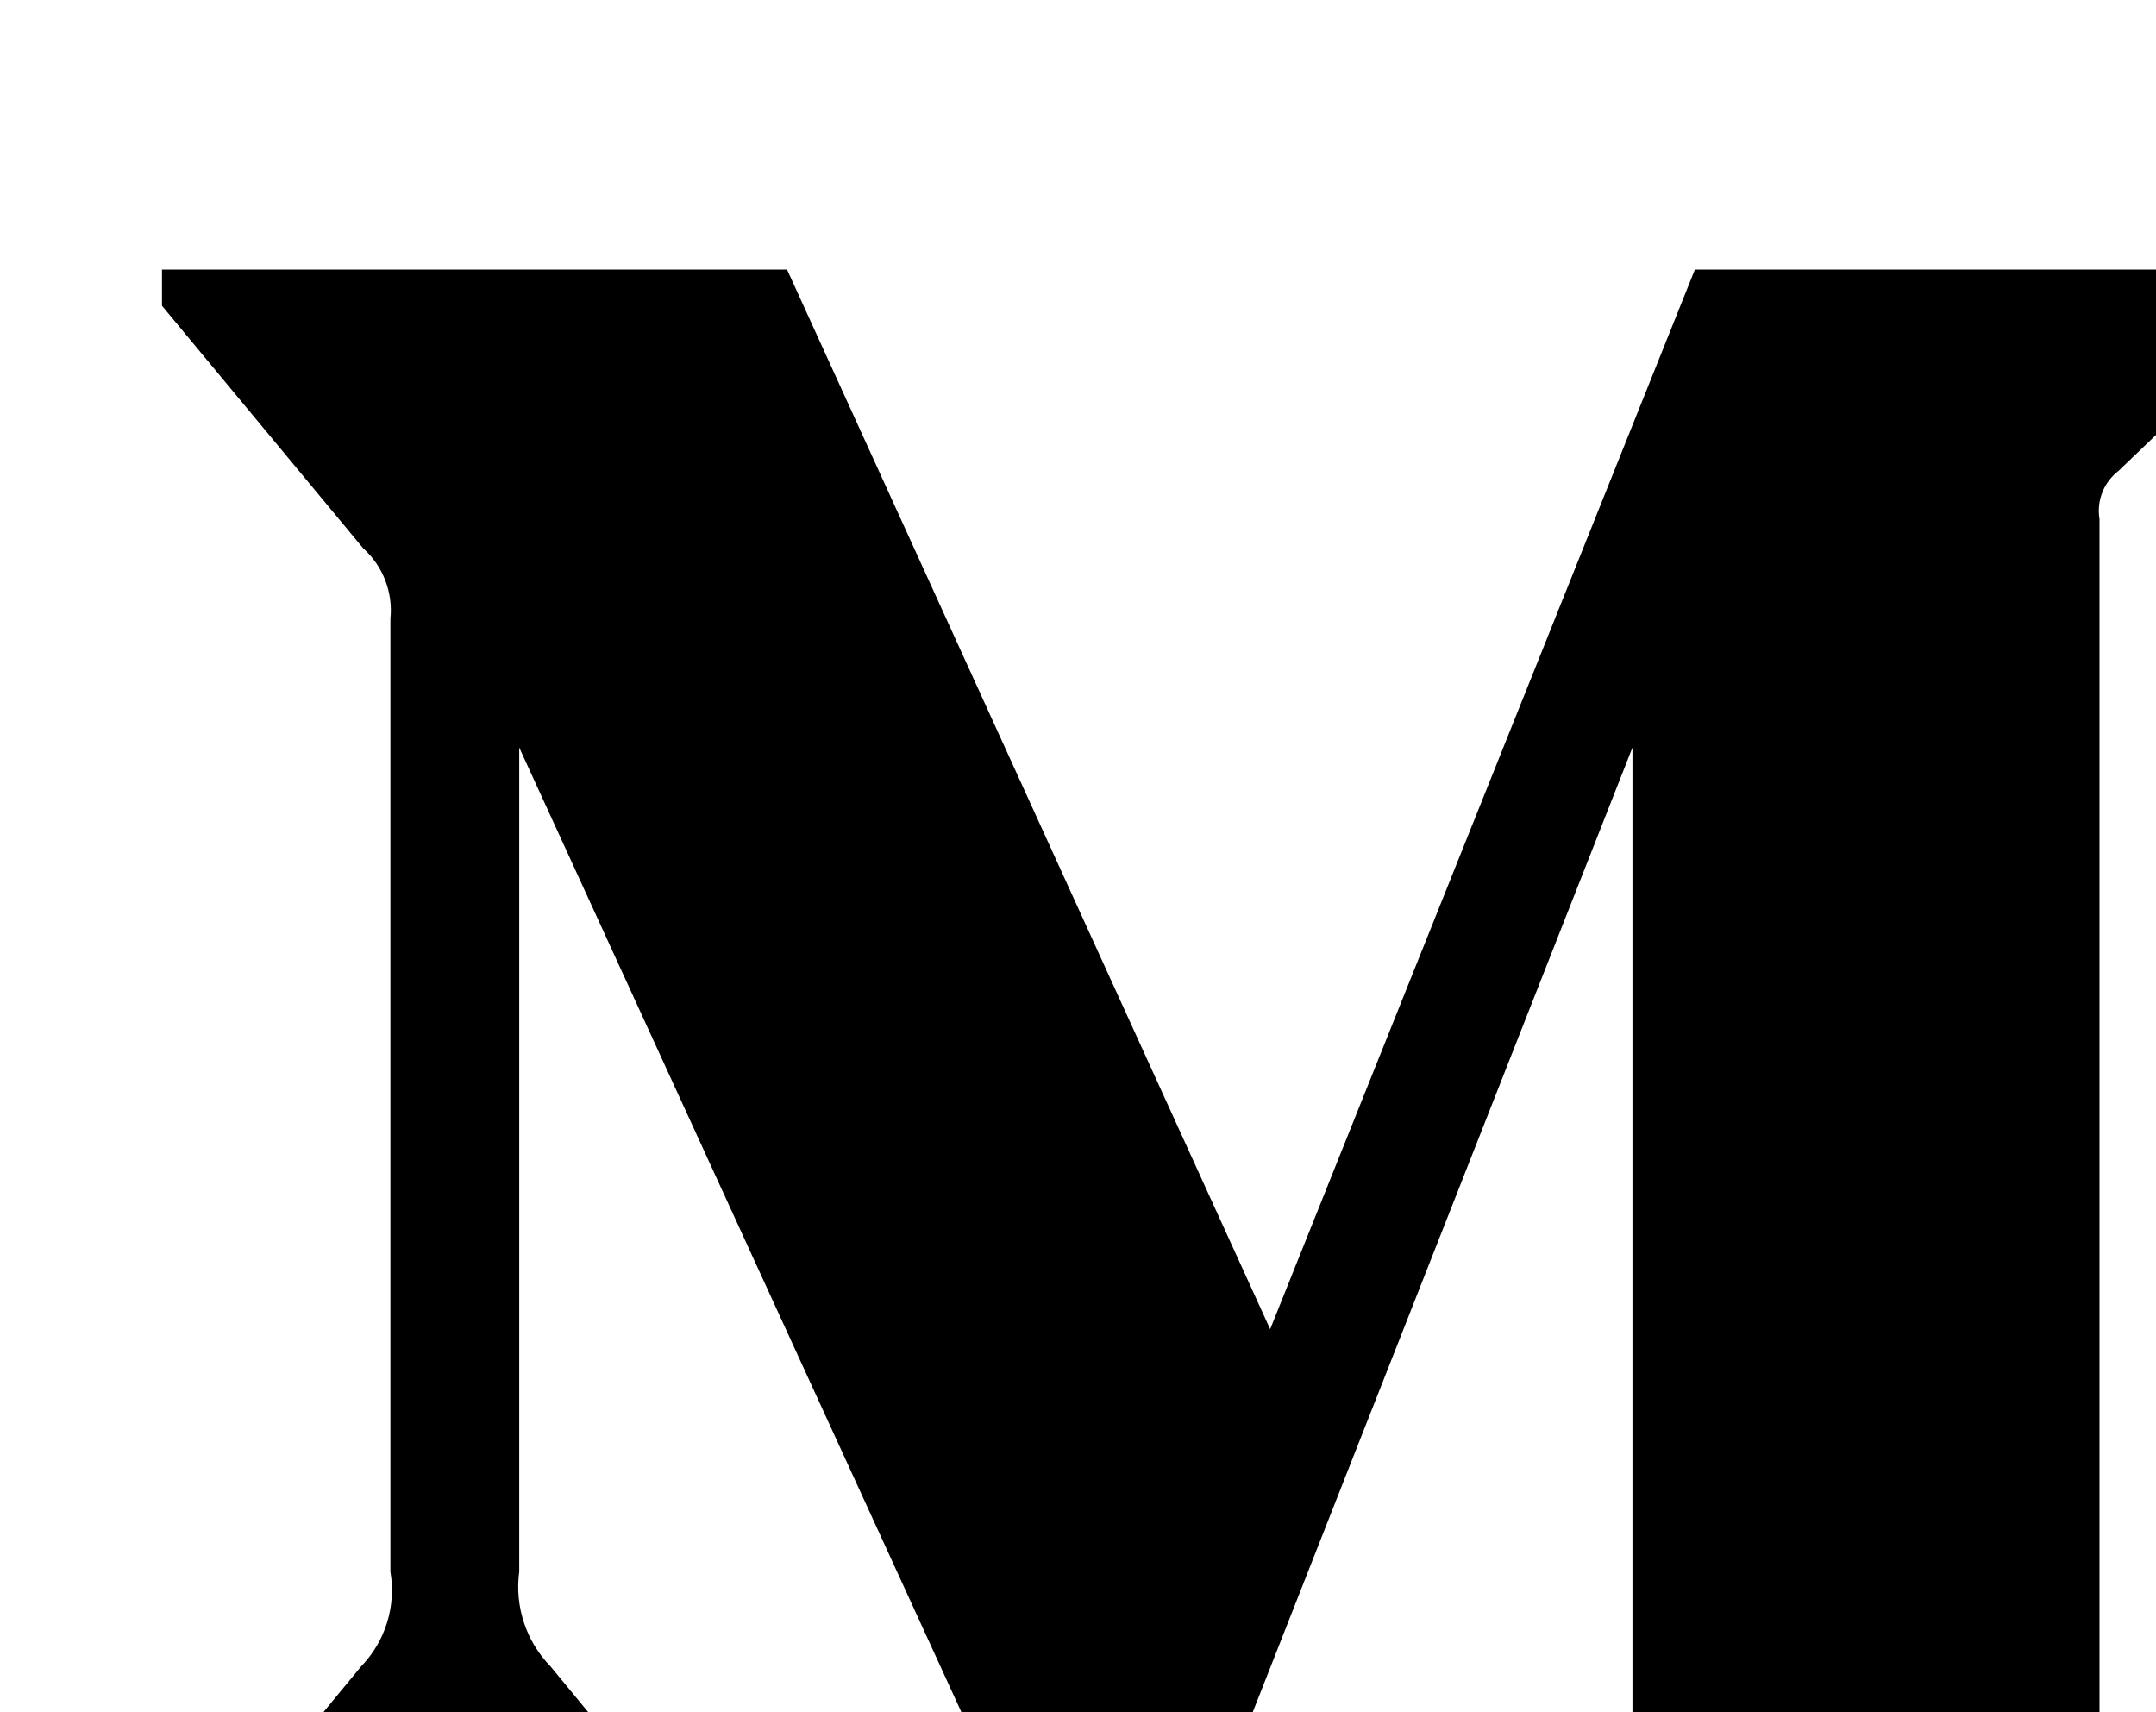
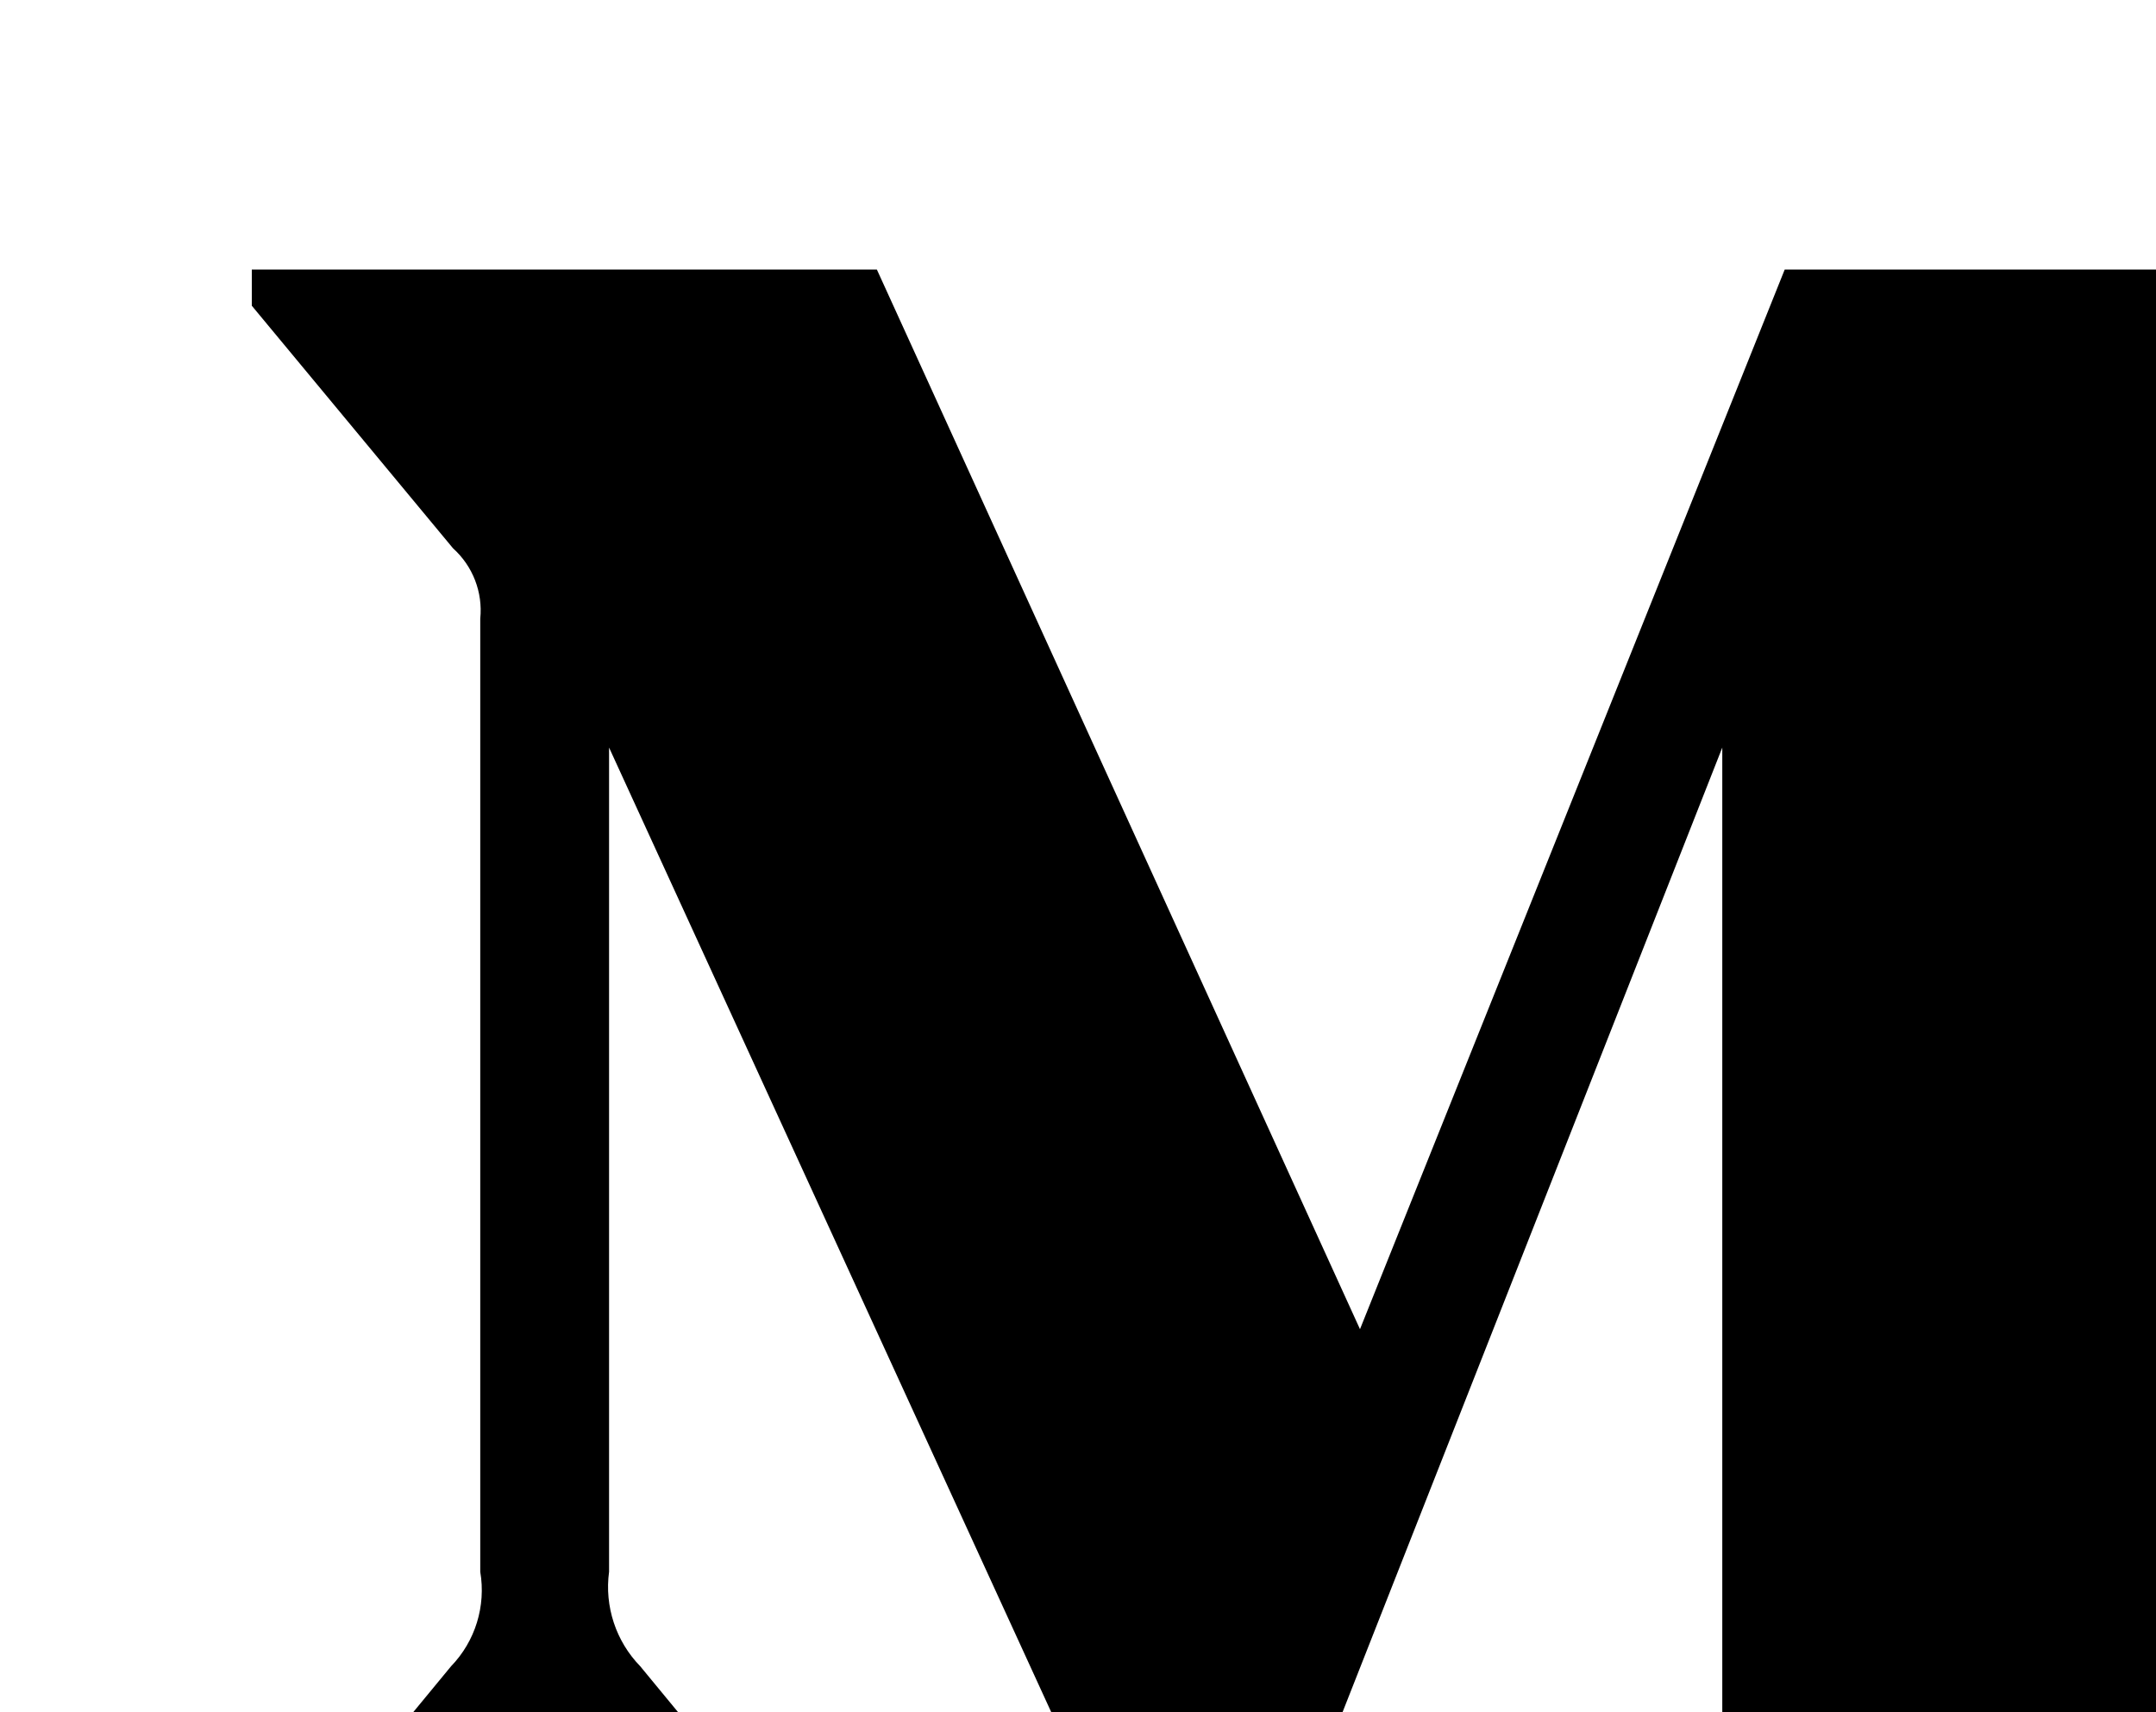
- <svg xmlns="http://www.w3.org/2000/svg" width="21" fill-rule="evenodd" clip-rule="evenodd">
+ <svg xmlns="http://www.w3.org/2000/svg" width="19" fill-rule="evenodd" clip-rule="evenodd">
  <path d="M2.846 6.887c.03-.295-.083-.586-.303-.784l-2.24-2.7v-.403h6.958l5.378 11.795 4.728-11.795h6.633v.403l-1.916 1.837c-.165.126-.247.333-.213.538v13.498c-.034.204.048.411.213.537l1.871 1.837v.403h-9.412v-.403l1.939-1.882c.19-.19.19-.246.19-.537v-10.91l-5.389 13.688h-.728l-6.275-13.688v9.174c-.052.385.076.774.347 1.052l2.521 3.058v.404h-7.148v-.404l2.521-3.058c.27-.279.39-.67.325-1.052v-10.608z" />
</svg>
